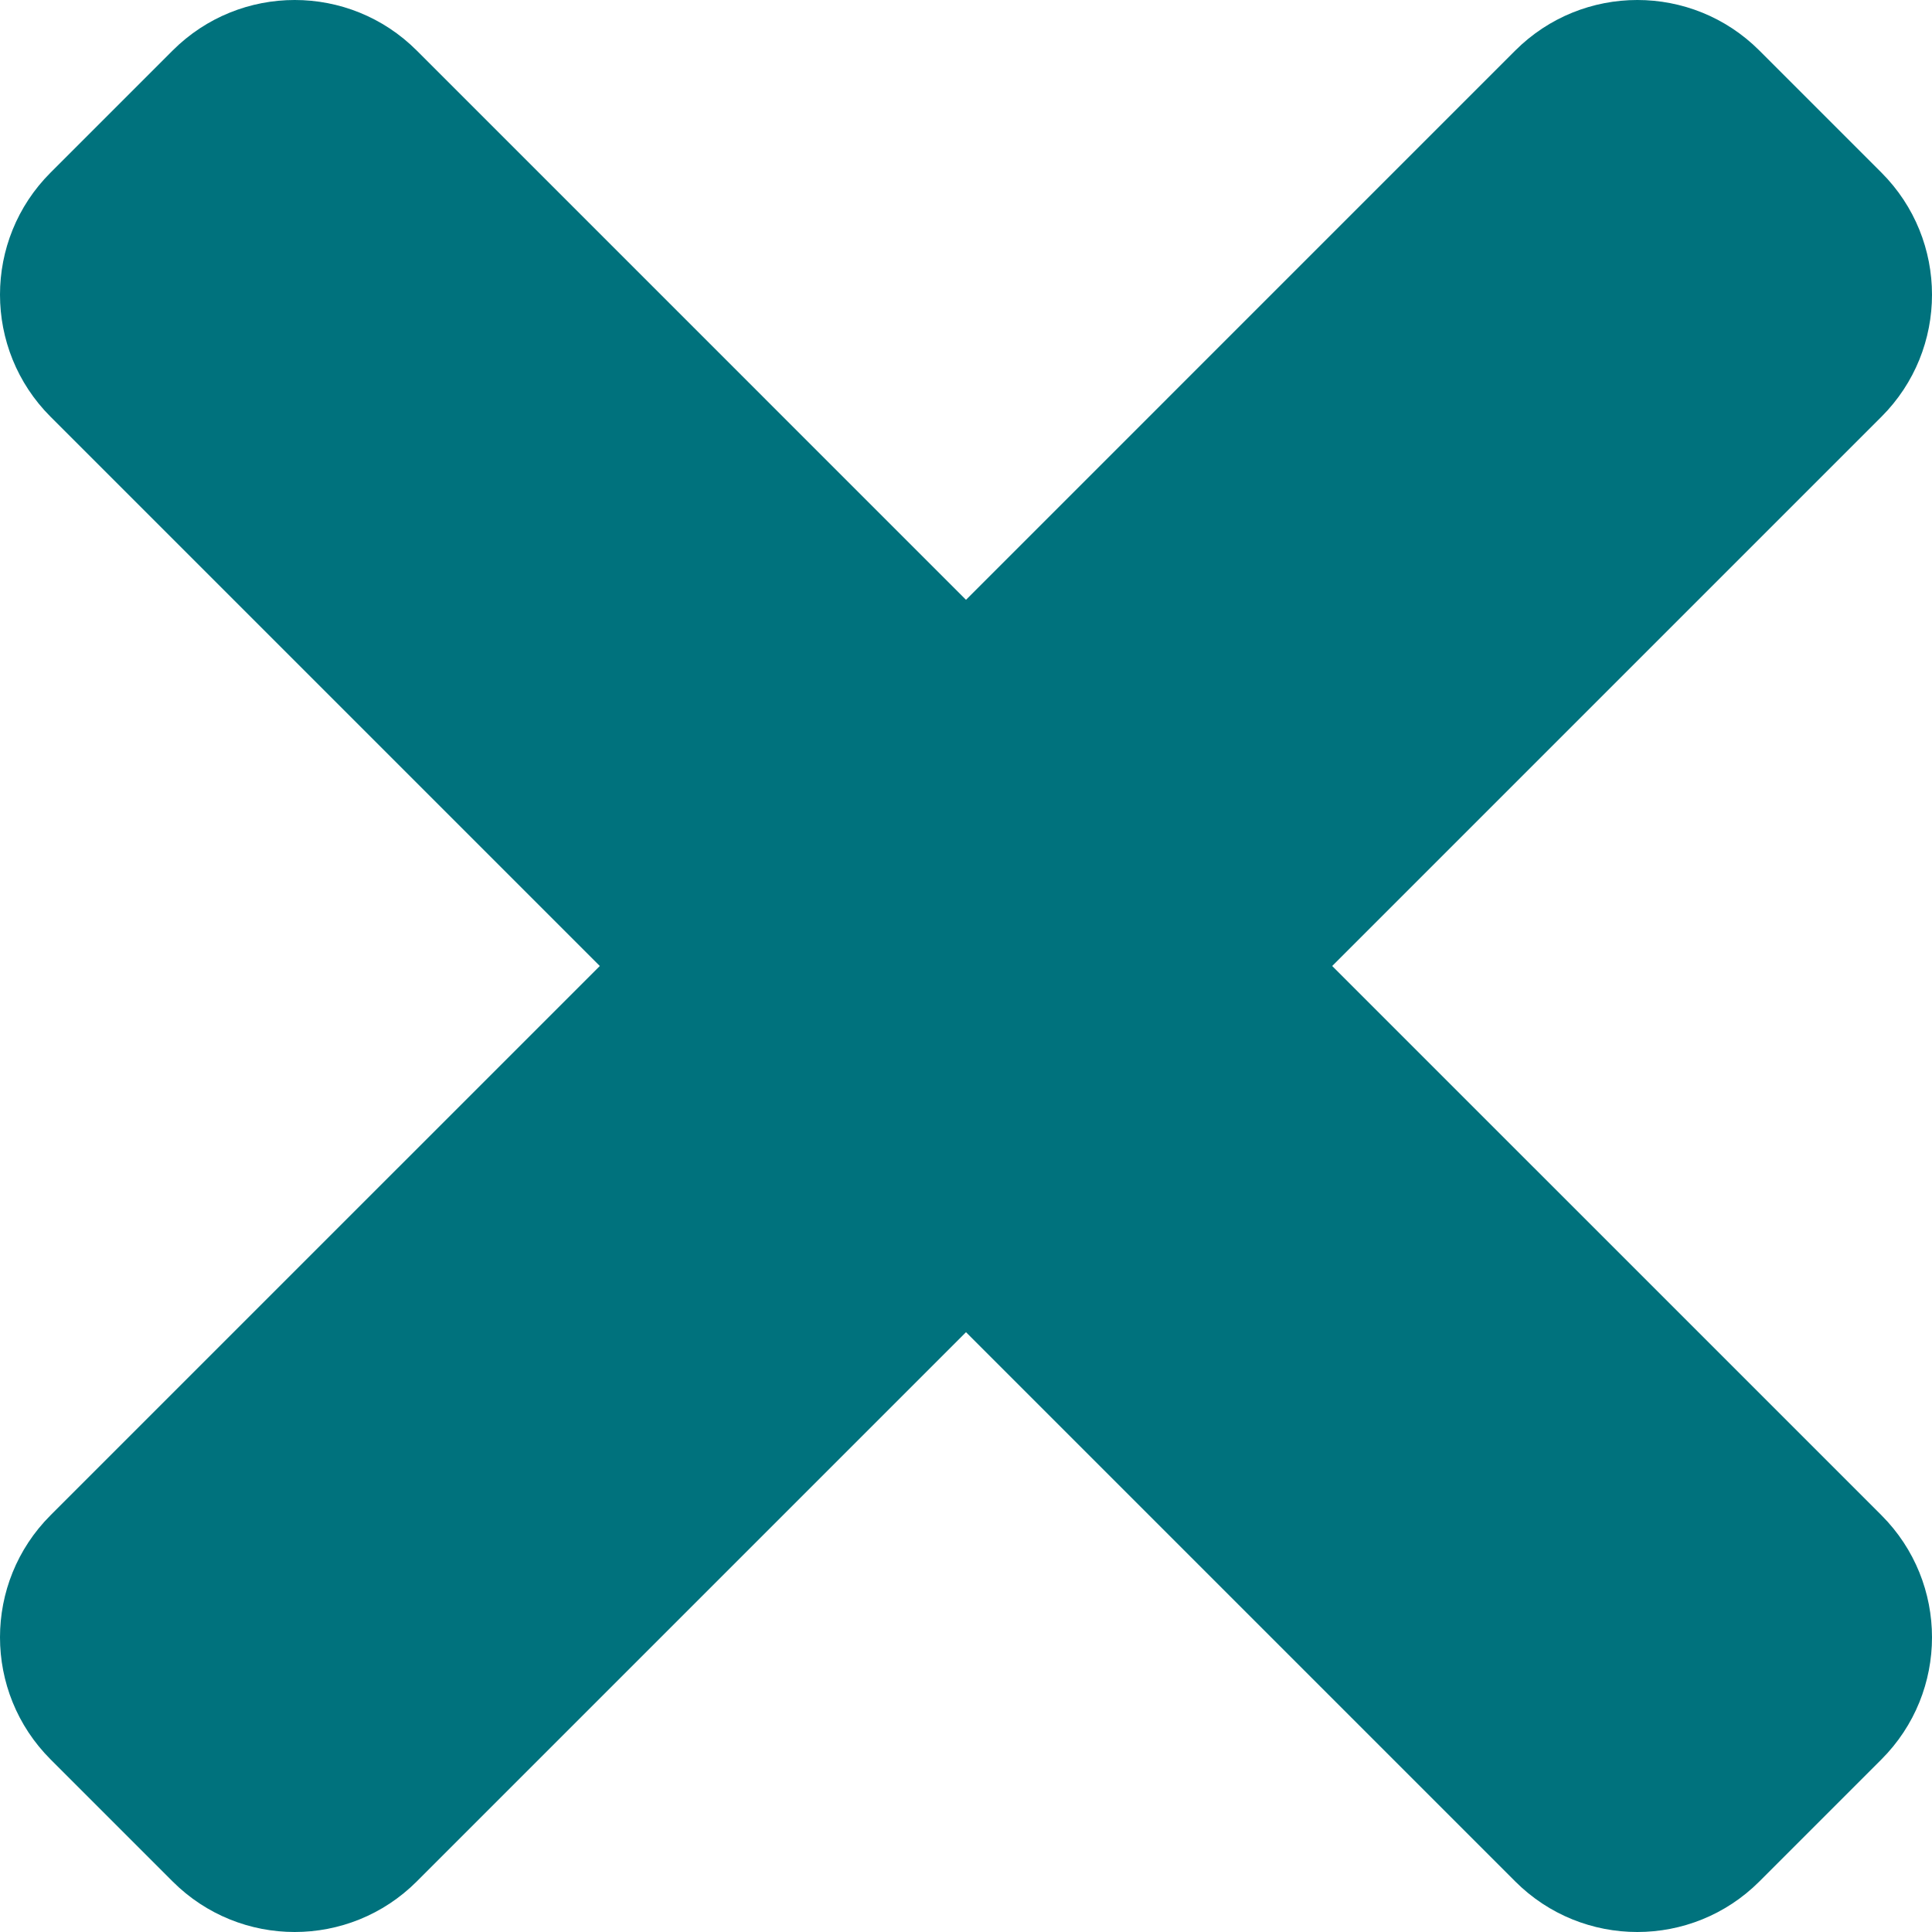
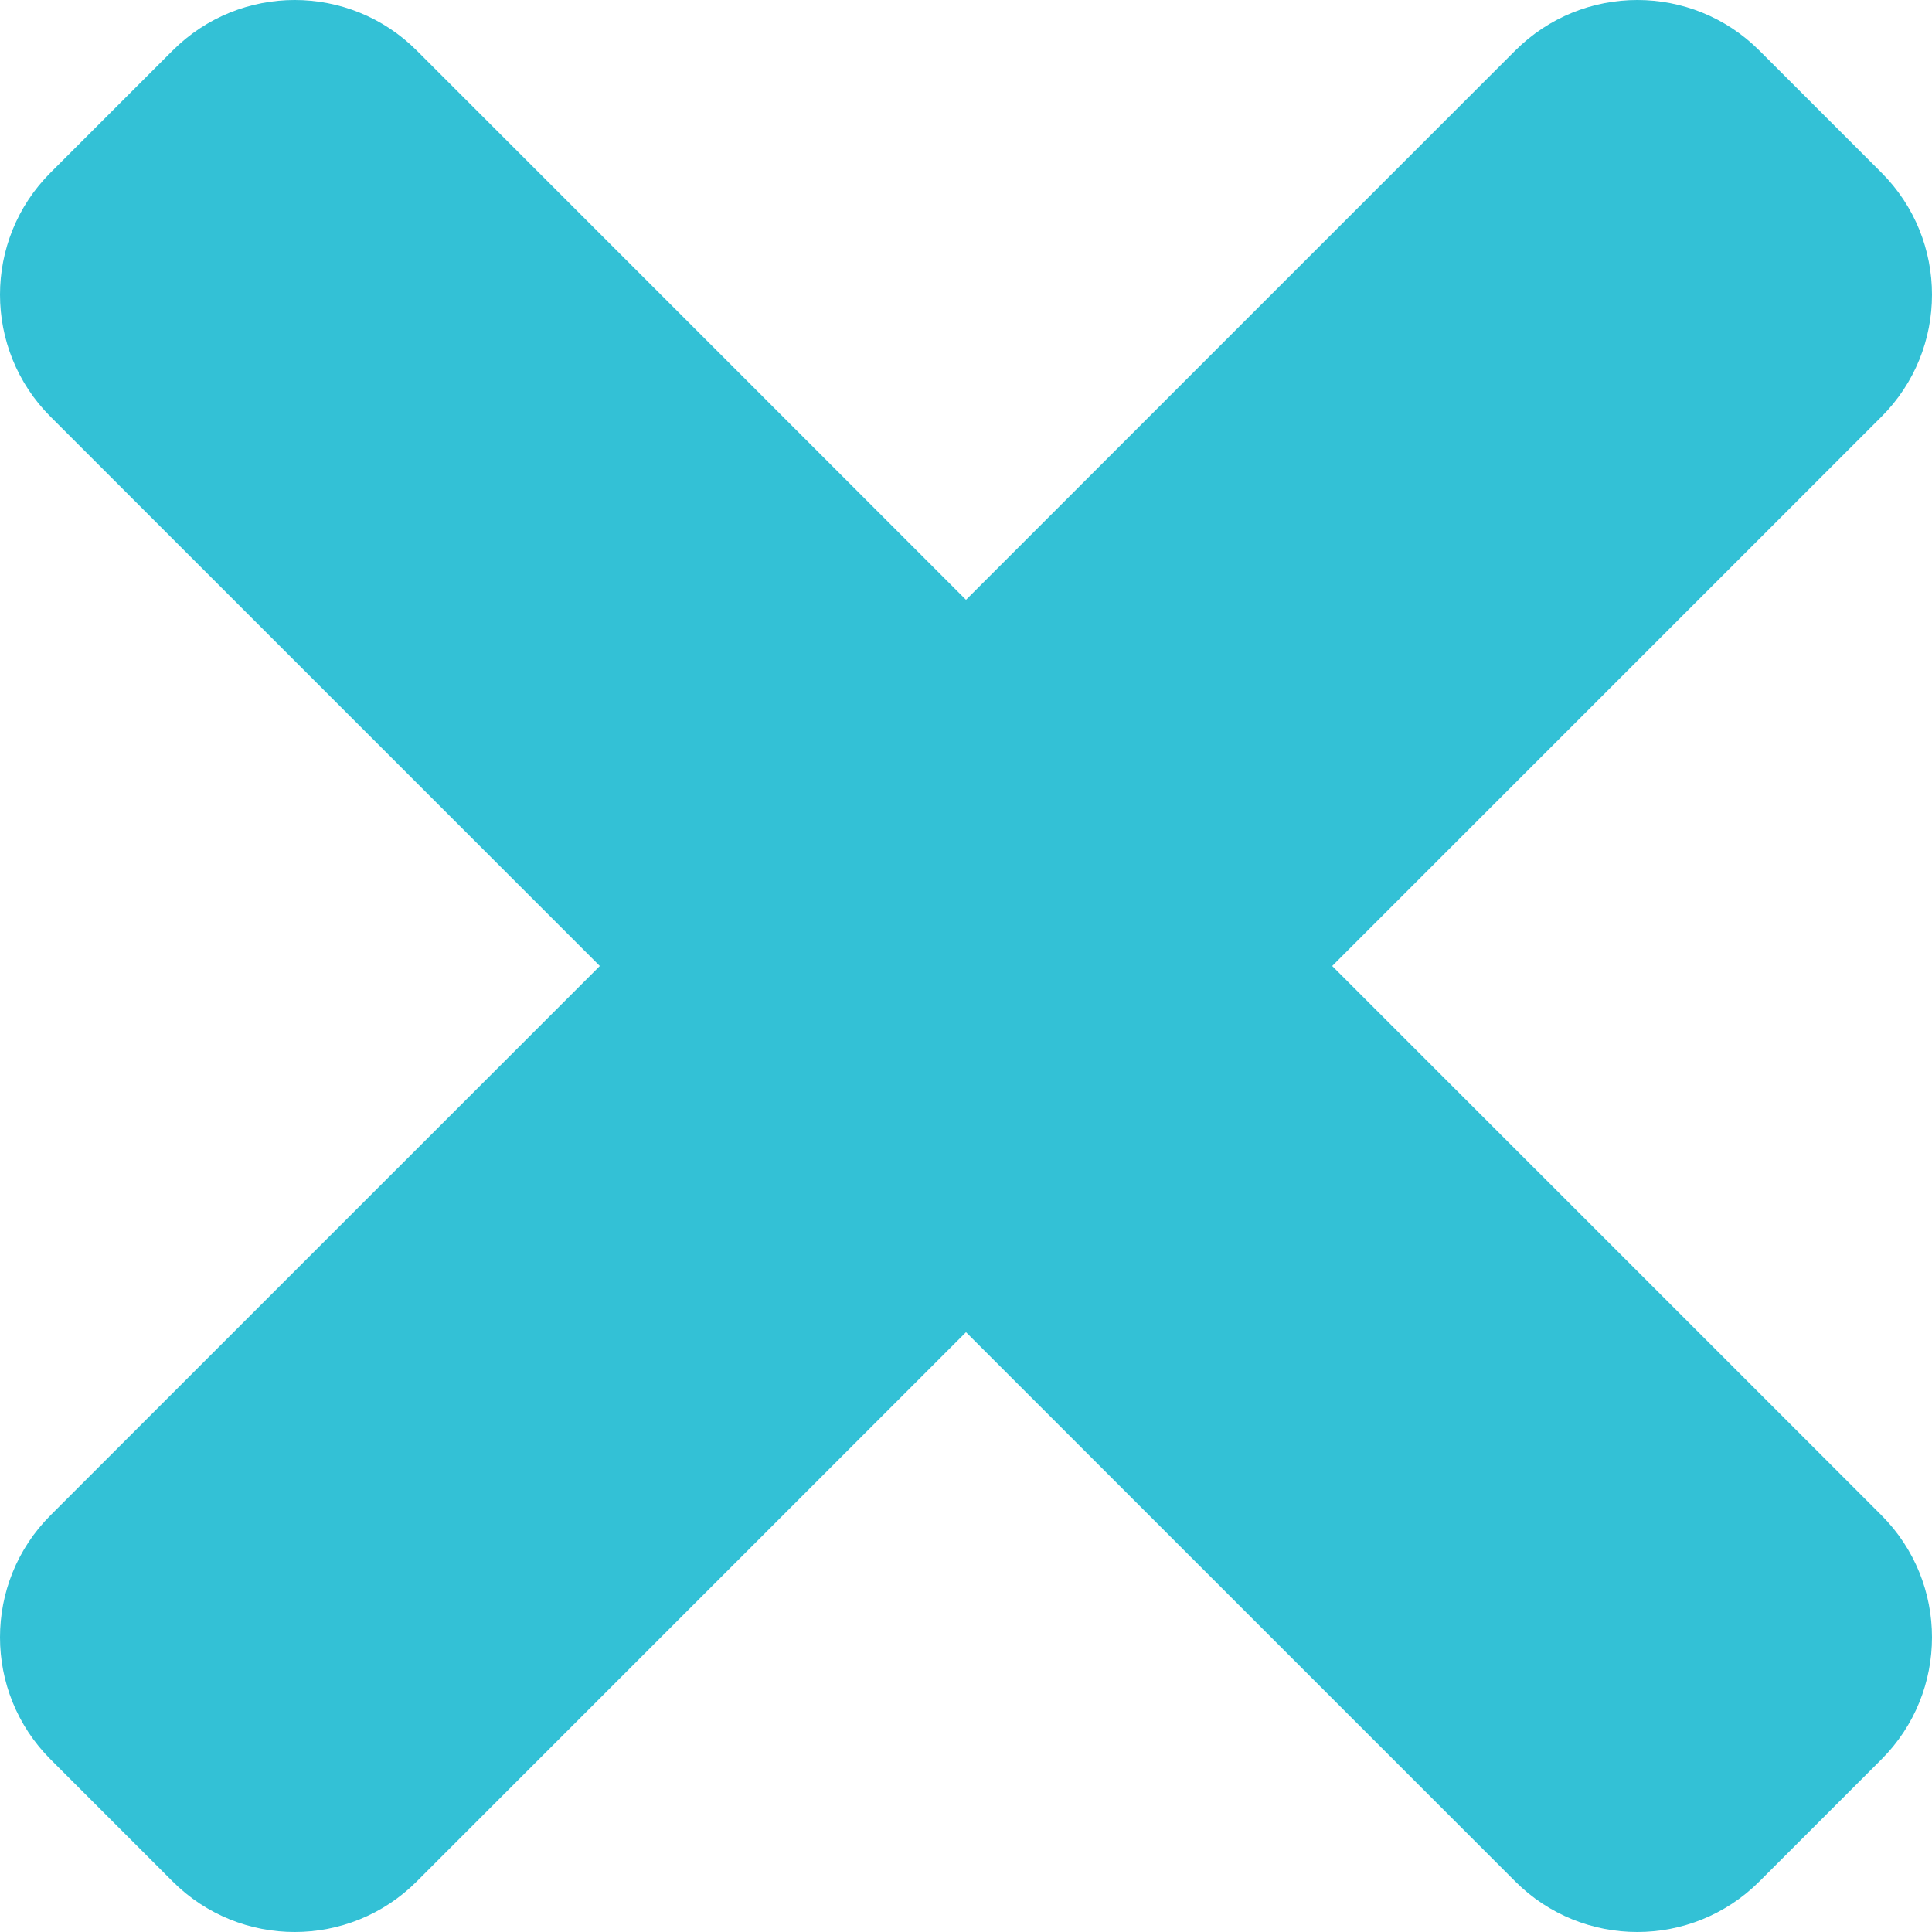
<svg xmlns="http://www.w3.org/2000/svg" height="352" width="352" id="svg4" version="1.1" viewBox="0 0 352 352" role="img" class="svg-inline--fa fa-times fa-w-11" data-icon="times" data-prefix="fas" focusable="false" aria-hidden="true">
  <defs id="defs8" />
-   <path fill="#00727d" id="path2" d="M 242.72,176 342.79,75.93 c 12.28,-12.28 12.28,-32.19 0,-44.48 L 320.55,9.21 c -12.28,-12.28 -32.19,-12.28 -44.48,0 L 176,109.28 75.93,9.21 C 63.65,-3.07 43.74,-3.07 31.45,9.21 L 9.21,31.45 c -12.28,12.28 -12.28,32.19 0,44.48 L 109.28,176 9.21,276.07 c -12.28,12.28 -12.28,32.19 0,44.48 l 22.24,22.24 c 12.28,12.28 32.2,12.28 44.48,0 L 176,242.72 276.07,342.79 c 12.28,12.28 32.2,12.28 44.48,0 l 22.24,-22.24 c 12.28,-12.28 12.28,-32.19 0,-44.48 z" />
+   <path fill="#33c1d6" id="path2" d="M 242.72,176 342.79,75.93 c 12.28,-12.28 12.28,-32.19 0,-44.48 L 320.55,9.21 c -12.28,-12.28 -32.19,-12.28 -44.48,0 L 176,109.28 75.93,9.21 C 63.65,-3.07 43.74,-3.07 31.45,9.21 L 9.21,31.45 c -12.28,12.28 -12.28,32.19 0,44.48 L 109.28,176 9.21,276.07 c -12.28,12.28 -12.28,32.19 0,44.48 l 22.24,22.24 c 12.28,12.28 32.2,12.28 44.48,0 L 176,242.72 276.07,342.79 c 12.28,12.28 32.2,12.28 44.48,0 l 22.24,-22.24 c 12.28,-12.28 12.28,-32.19 0,-44.48 z" />
</svg>
